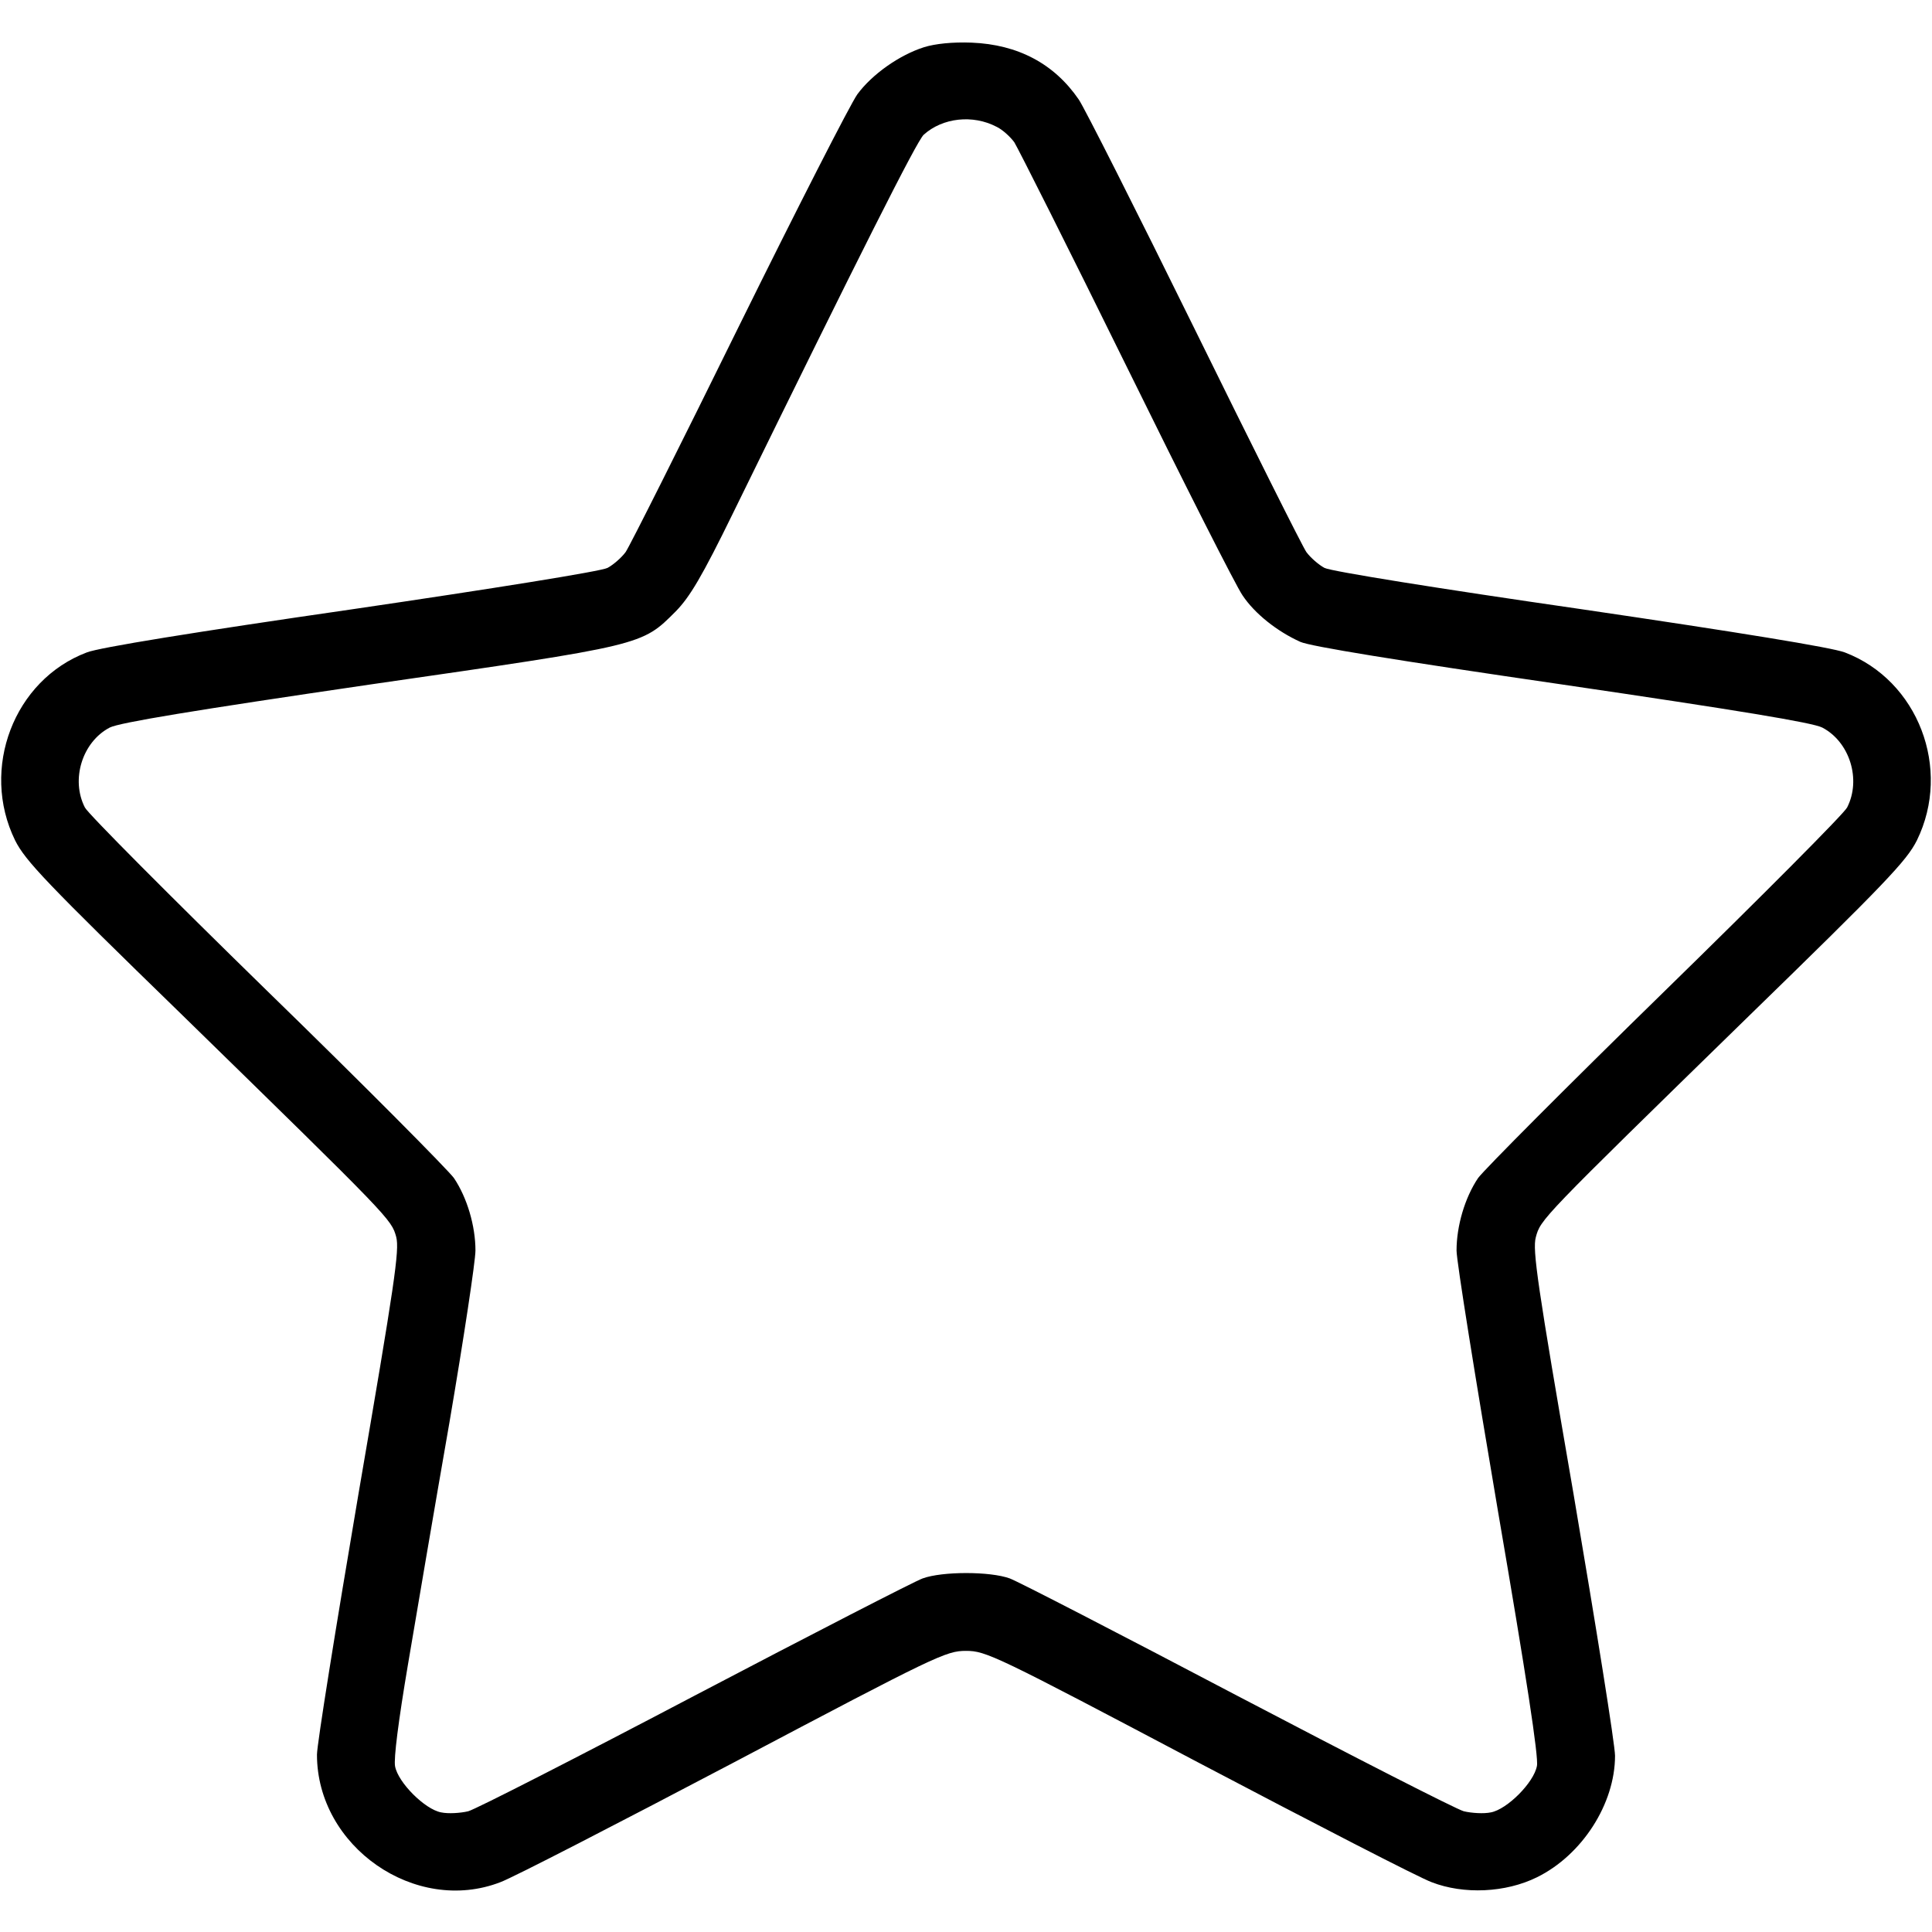
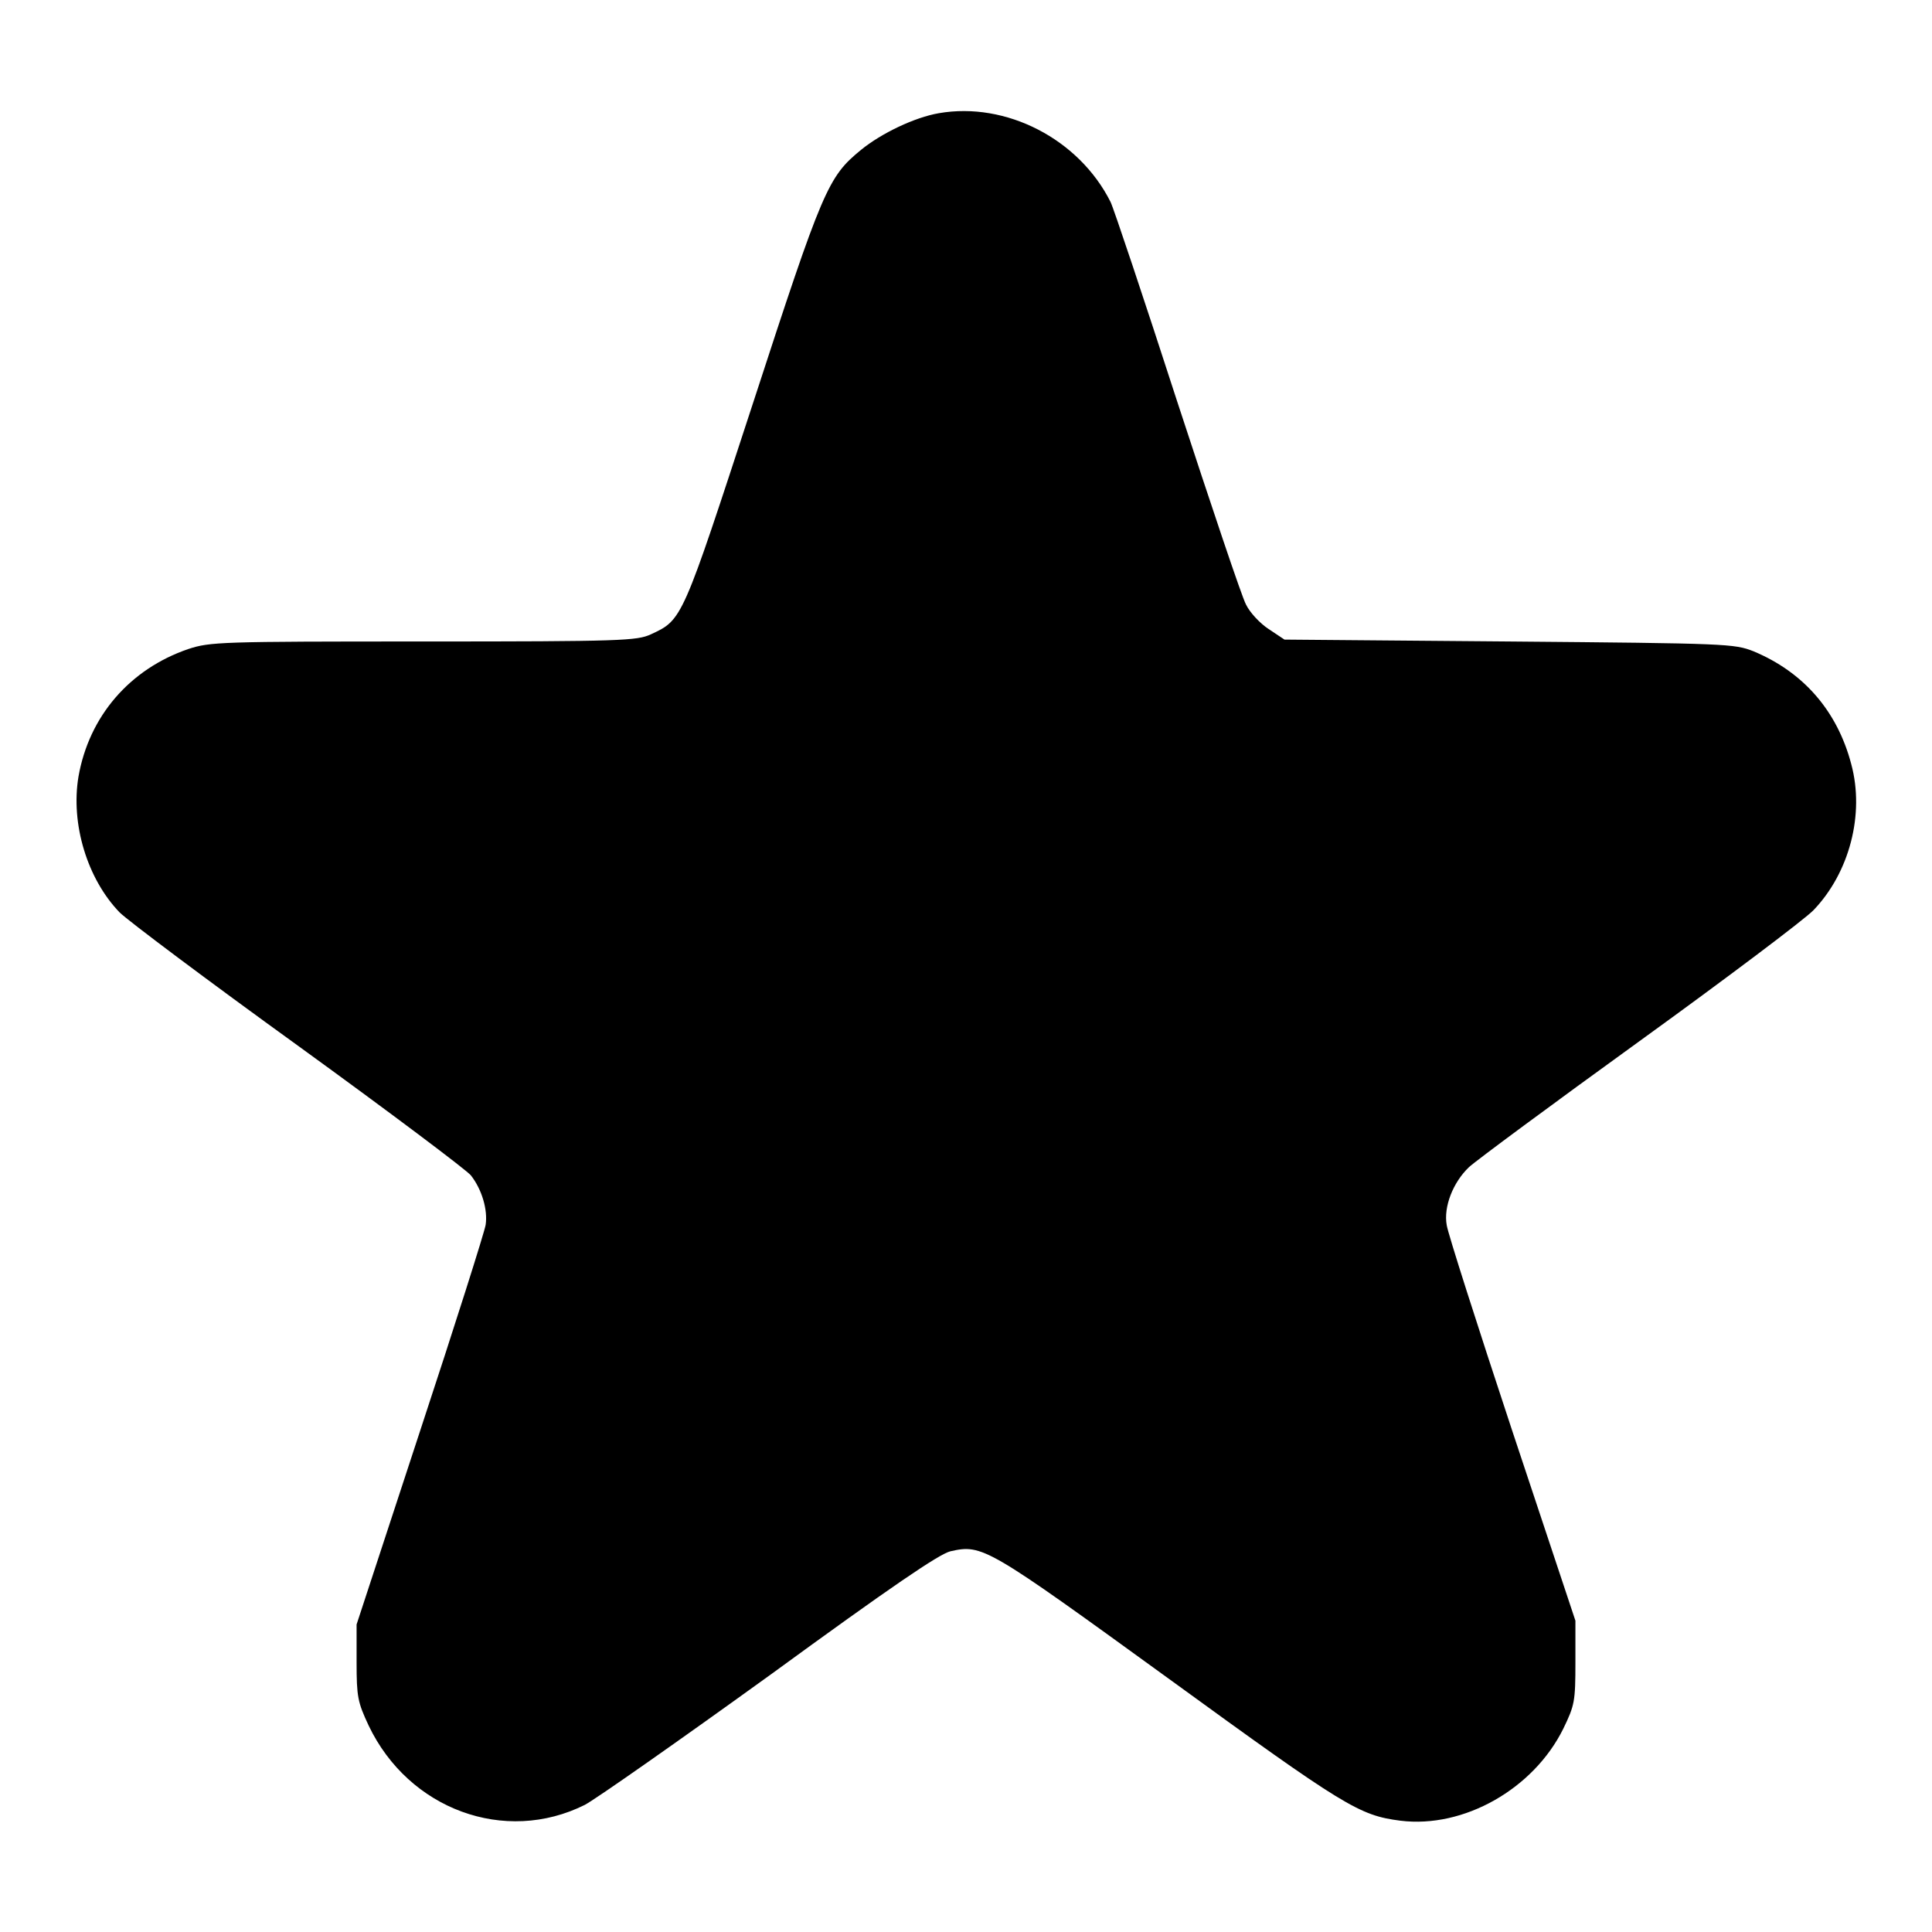
<svg xmlns="http://www.w3.org/2000/svg" version="1.0" width="25px" height="25px" viewBox="0 0 512 512" preserveAspectRatio="xMidYMid meet">
  <g transform="translate(0,512) scale(0.1,-0.1)" stroke="none">
-     <path d="M2449 4995 c-66 -21 -138 -72 -177 -125 -18 -25 -159 -301 -314 -615 -154 -313 -289 -582 -300 -598 -11 -15 -33 -34 -48 -42 -17 -9 -304 -55 -679 -110 -415 -60 -668 -101 -701 -114 -193 -73 -283 -308 -190 -498 27 -54 81 -111 443 -463 554 -541 554 -541 567 -588 9 -35 -4 -122 -100 -681 -60 -353 -110 -664 -110 -691 0 -244 261 -425 486 -338 33 12 312 156 620 318 536 283 561 295 614 295 53 0 78 -12 614 -295 308 -162 587 -306 620 -318 85 -33 196 -28 279 13 120 59 207 195 207 322 0 29 -50 341 -110 694 -96 556 -109 646 -100 680 13 48 11 46 557 579 371 361 426 419 453 473 93 190 3 424 -191 498 -34 13 -279 53 -701 115 -374 54 -661 100 -678 109 -15 8 -37 27 -48 42 -11 16 -144 282 -297 593 -153 311 -291 584 -306 606 -65 95 -161 146 -284 151 -51 2 -97 -3 -126 -12z m192 -211 c15 -7 36 -26 47 -41 10 -16 144 -282 297 -593 153 -311 291 -584 308 -608 32 -48 91 -95 153 -123 27 -12 254 -49 694 -113 470 -69 663 -101 689 -114 73 -38 104 -138 66 -212 -8 -16 -225 -234 -482 -485 -257 -251 -480 -475 -496 -497 -35 -52 -57 -127 -57 -192 0 -28 50 -339 110 -692 75 -437 108 -652 103 -674 -8 -44 -79 -115 -122 -123 -19 -4 -51 -2 -72 3 -21 6 -291 144 -600 306 -310 163 -581 303 -603 311 -52 19 -179 19 -231 0 -22 -8 -294 -148 -603 -310 -310 -163 -580 -301 -601 -307 -21 -5 -53 -7 -72 -3 -43 8 -114 79 -122 122 -4 20 9 121 34 269 22 130 71 419 110 642 38 223 69 428 69 456 0 65 -22 140 -57 192 -16 22 -238 246 -496 497 -257 251 -474 469 -482 485 -38 74 -7 174 66 212 26 13 219 45 690 114 728 105 719 103 810 194 37 38 69 91 152 261 337 688 487 986 505 1002 50 45 130 54 193 21z" />
+     <path d="M2488 4820 c-64 -11 -152 -53 -206 -97 -88 -72 -101 -102 -287 -673 -188 -575 -186 -572 -270 -611 -37 -17 -76 -19 -603 -19 -539 0 -565 -1 -623 -20 -155 -53 -263 -178 -291 -338 -21 -125 23 -271 109 -360 21 -21 234 -181 475 -355 240 -174 445 -328 456 -342 29 -37 45 -91 39 -131 -3 -19 -81 -265 -174 -547 l-168 -512 0 -100 c0 -92 3 -106 32 -168 106 -222 361 -316 573 -210 30 16 251 171 492 345 318 232 447 320 477 327 85 19 96 12 580 -339 465 -338 503 -361 612 -375 168 -21 353 84 432 244 30 62 32 72 32 176 l0 110 -168 505 c-92 278 -170 522 -173 543 -9 49 17 114 59 154 17 16 221 167 452 334 231 167 438 323 461 347 95 99 136 254 100 387 -37 141 -127 244 -259 299 -51 20 -68 21 -648 26 l-595 5 -42 28 c-23 15 -50 44 -60 65 -11 20 -92 262 -182 537 -89 275 -169 514 -177 530 -84 167 -277 266 -455 235z" />
  </g>
</svg>
